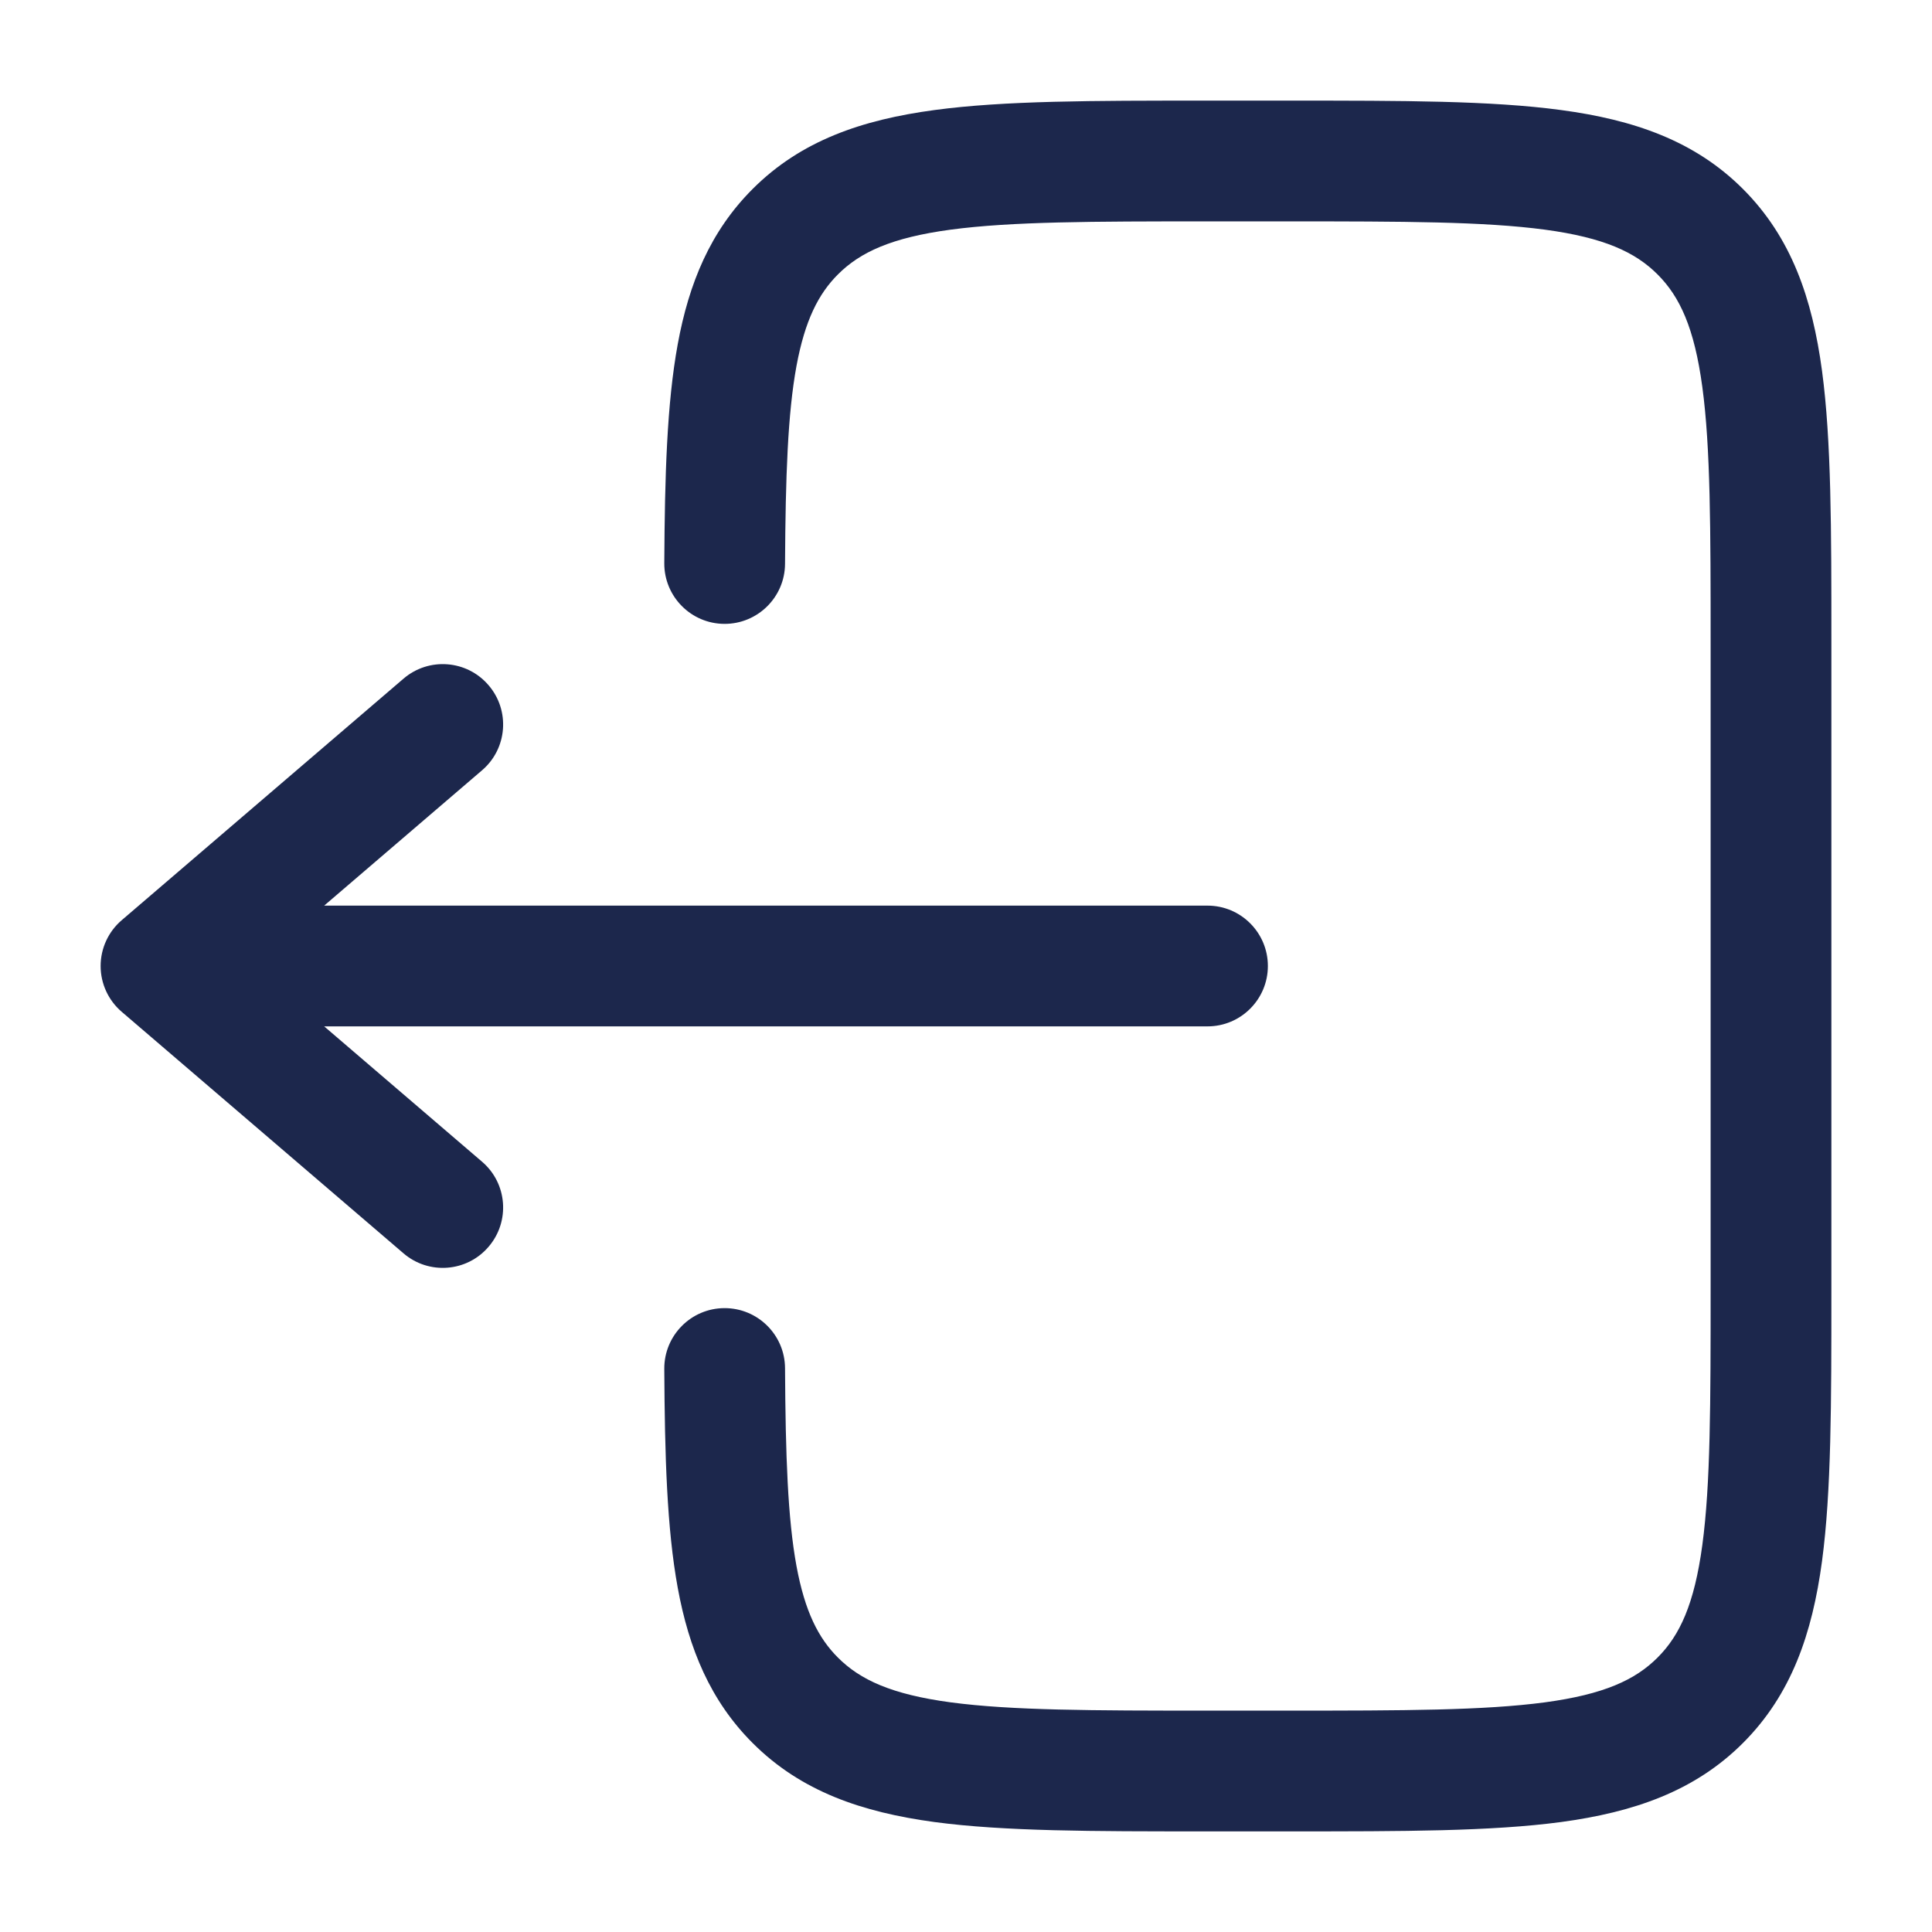
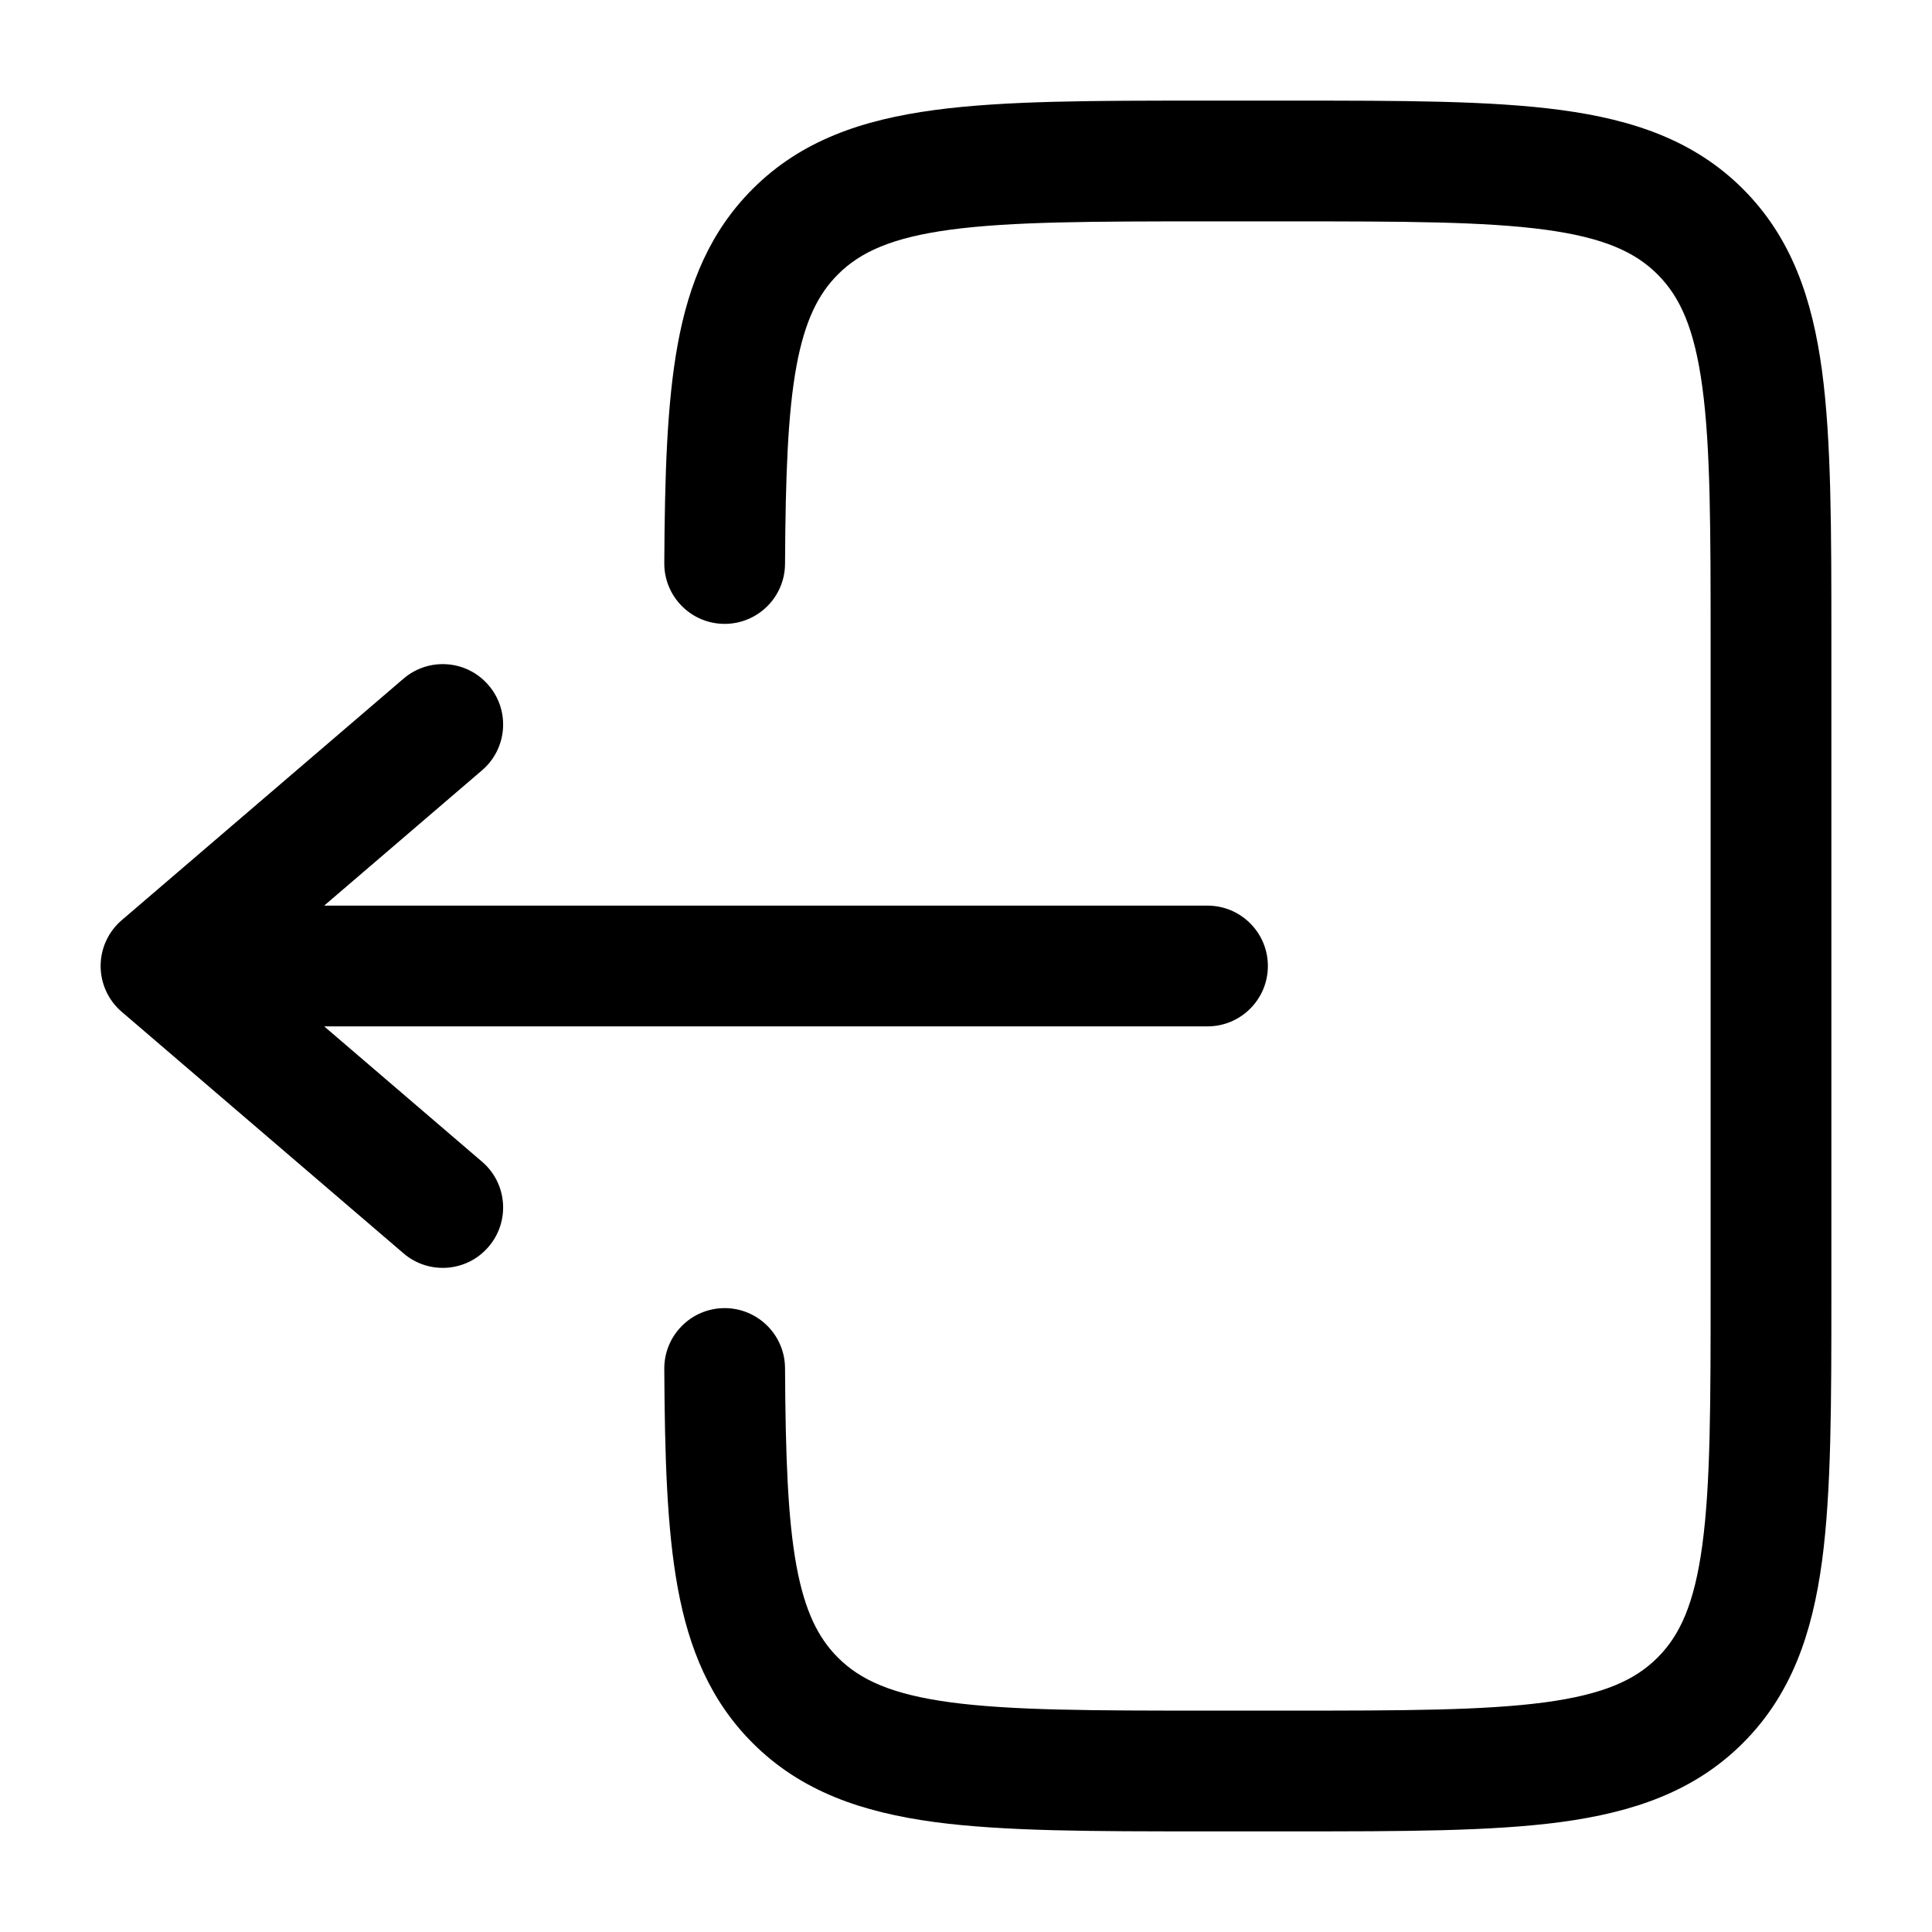
<svg xmlns="http://www.w3.org/2000/svg" width="800px" height="800px" viewBox="0 0 24 24" fill="none">
-   <path d="M14.945 1.25C13.578 1.25 12.475 1.25 11.608 1.367C10.708 1.488 9.95 1.746 9.349 2.348C8.824 2.873 8.558 3.518 8.419 4.276C8.284 5.013 8.258 5.914 8.252 6.996C8.25 7.41 8.584 7.748 8.998 7.75C9.412 7.752 9.75 7.418 9.752 7.004C9.758 5.911 9.786 5.136 9.894 4.547C9.999 3.981 10.166 3.652 10.409 3.409C10.686 3.132 11.075 2.952 11.808 2.853C12.564 2.752 13.565 2.75 15 2.75H16C17.436 2.75 18.437 2.752 19.192 2.853C19.926 2.952 20.314 3.132 20.591 3.409C20.868 3.686 21.048 4.074 21.147 4.808C21.249 5.563 21.25 6.565 21.25 8V16C21.25 17.435 21.249 18.436 21.147 19.192C21.048 19.926 20.868 20.314 20.591 20.591C20.314 20.868 19.926 21.048 19.192 21.147C18.437 21.248 17.436 21.25 16 21.25H15C13.565 21.25 12.564 21.248 11.808 21.147C11.075 21.048 10.686 20.868 10.409 20.591C10.166 20.348 9.999 20.02 9.894 19.453C9.786 18.864 9.758 18.089 9.752 16.996C9.75 16.582 9.412 16.248 8.998 16.25C8.584 16.252 8.25 16.59 8.252 17.004C8.258 18.086 8.284 18.987 8.419 19.724C8.558 20.482 8.824 21.127 9.349 21.652C9.95 22.254 10.708 22.512 11.608 22.634C12.475 22.75 13.578 22.75 14.945 22.75H16.055C17.423 22.75 18.525 22.75 19.392 22.634C20.292 22.512 21.05 22.254 21.652 21.652C22.254 21.05 22.513 20.292 22.634 19.392C22.75 18.525 22.75 17.422 22.75 16.055V7.945C22.75 6.578 22.75 5.475 22.634 4.608C22.513 3.708 22.254 2.95 21.652 2.348C21.05 1.746 20.292 1.488 19.392 1.367C18.525 1.25 17.423 1.25 16.055 1.25H14.945Z" fill="#1C274C" />
-   <path d="M15 11.25C15.414 11.25 15.75 11.586 15.75 12C15.75 12.414 15.414 12.75 15 12.75H4.027L5.988 14.431C6.303 14.7 6.339 15.174 6.069 15.488C5.8 15.803 5.326 15.839 5.012 15.569L1.512 12.569C1.346 12.427 1.25 12.219 1.25 12C1.25 11.781 1.346 11.573 1.512 11.431L5.012 8.431C5.326 8.161 5.8 8.197 6.069 8.512C6.339 8.826 6.303 9.3 5.988 9.569L4.027 11.25H15Z" fill="#1C274C" />
+   <path d="M14.945 1.25C13.578 1.25 12.475 1.25 11.608 1.367C10.708 1.488 9.95 1.746 9.349 2.348C8.824 2.873 8.558 3.518 8.419 4.276C8.284 5.013 8.258 5.914 8.252 6.996C8.25 7.41 8.584 7.748 8.998 7.75C9.412 7.752 9.75 7.418 9.752 7.004C9.758 5.911 9.786 5.136 9.894 4.547C9.999 3.981 10.166 3.652 10.409 3.409C10.686 3.132 11.075 2.952 11.808 2.853C12.564 2.752 13.565 2.75 15 2.75H16C17.436 2.75 18.437 2.752 19.192 2.853C19.926 2.952 20.314 3.132 20.591 3.409C20.868 3.686 21.048 4.074 21.147 4.808C21.249 5.563 21.25 6.565 21.25 8V16C21.25 17.435 21.249 18.436 21.147 19.192C21.048 19.926 20.868 20.314 20.591 20.591C20.314 20.868 19.926 21.048 19.192 21.147C18.437 21.248 17.436 21.25 16 21.25H15C13.565 21.25 12.564 21.248 11.808 21.147C11.075 21.048 10.686 20.868 10.409 20.591C10.166 20.348 9.999 20.02 9.894 19.453C9.786 18.864 9.758 18.089 9.752 16.996C9.75 16.582 9.412 16.248 8.998 16.25C8.584 16.252 8.25 16.59 8.252 17.004C8.258 18.086 8.284 18.987 8.419 19.724C8.558 20.482 8.824 21.127 9.349 21.652C9.95 22.254 10.708 22.512 11.608 22.634C12.475 22.75 13.578 22.75 14.945 22.75H16.055C17.423 22.75 18.525 22.75 19.392 22.634C20.292 22.512 21.05 22.254 21.652 21.652C22.254 21.05 22.513 20.292 22.634 19.392C22.75 18.525 22.75 17.422 22.75 16.055V7.945C22.75 6.578 22.75 5.475 22.634 4.608C22.513 3.708 22.254 2.95 21.652 2.348C21.05 1.746 20.292 1.488 19.392 1.367C18.525 1.25 17.423 1.25 16.055 1.25H14.945Z" fill="currentColor" />
+   <path d="M15 11.25C15.414 11.25 15.75 11.586 15.75 12C15.75 12.414 15.414 12.75 15 12.75H4.027L5.988 14.431C6.303 14.7 6.339 15.174 6.069 15.488C5.8 15.803 5.326 15.839 5.012 15.569L1.512 12.569C1.346 12.427 1.25 12.219 1.25 12C1.25 11.781 1.346 11.573 1.512 11.431L5.012 8.431C5.326 8.161 5.8 8.197 6.069 8.512C6.339 8.826 6.303 9.3 5.988 9.569L4.027 11.25H15Z" fill="currentColor" />
</svg>
